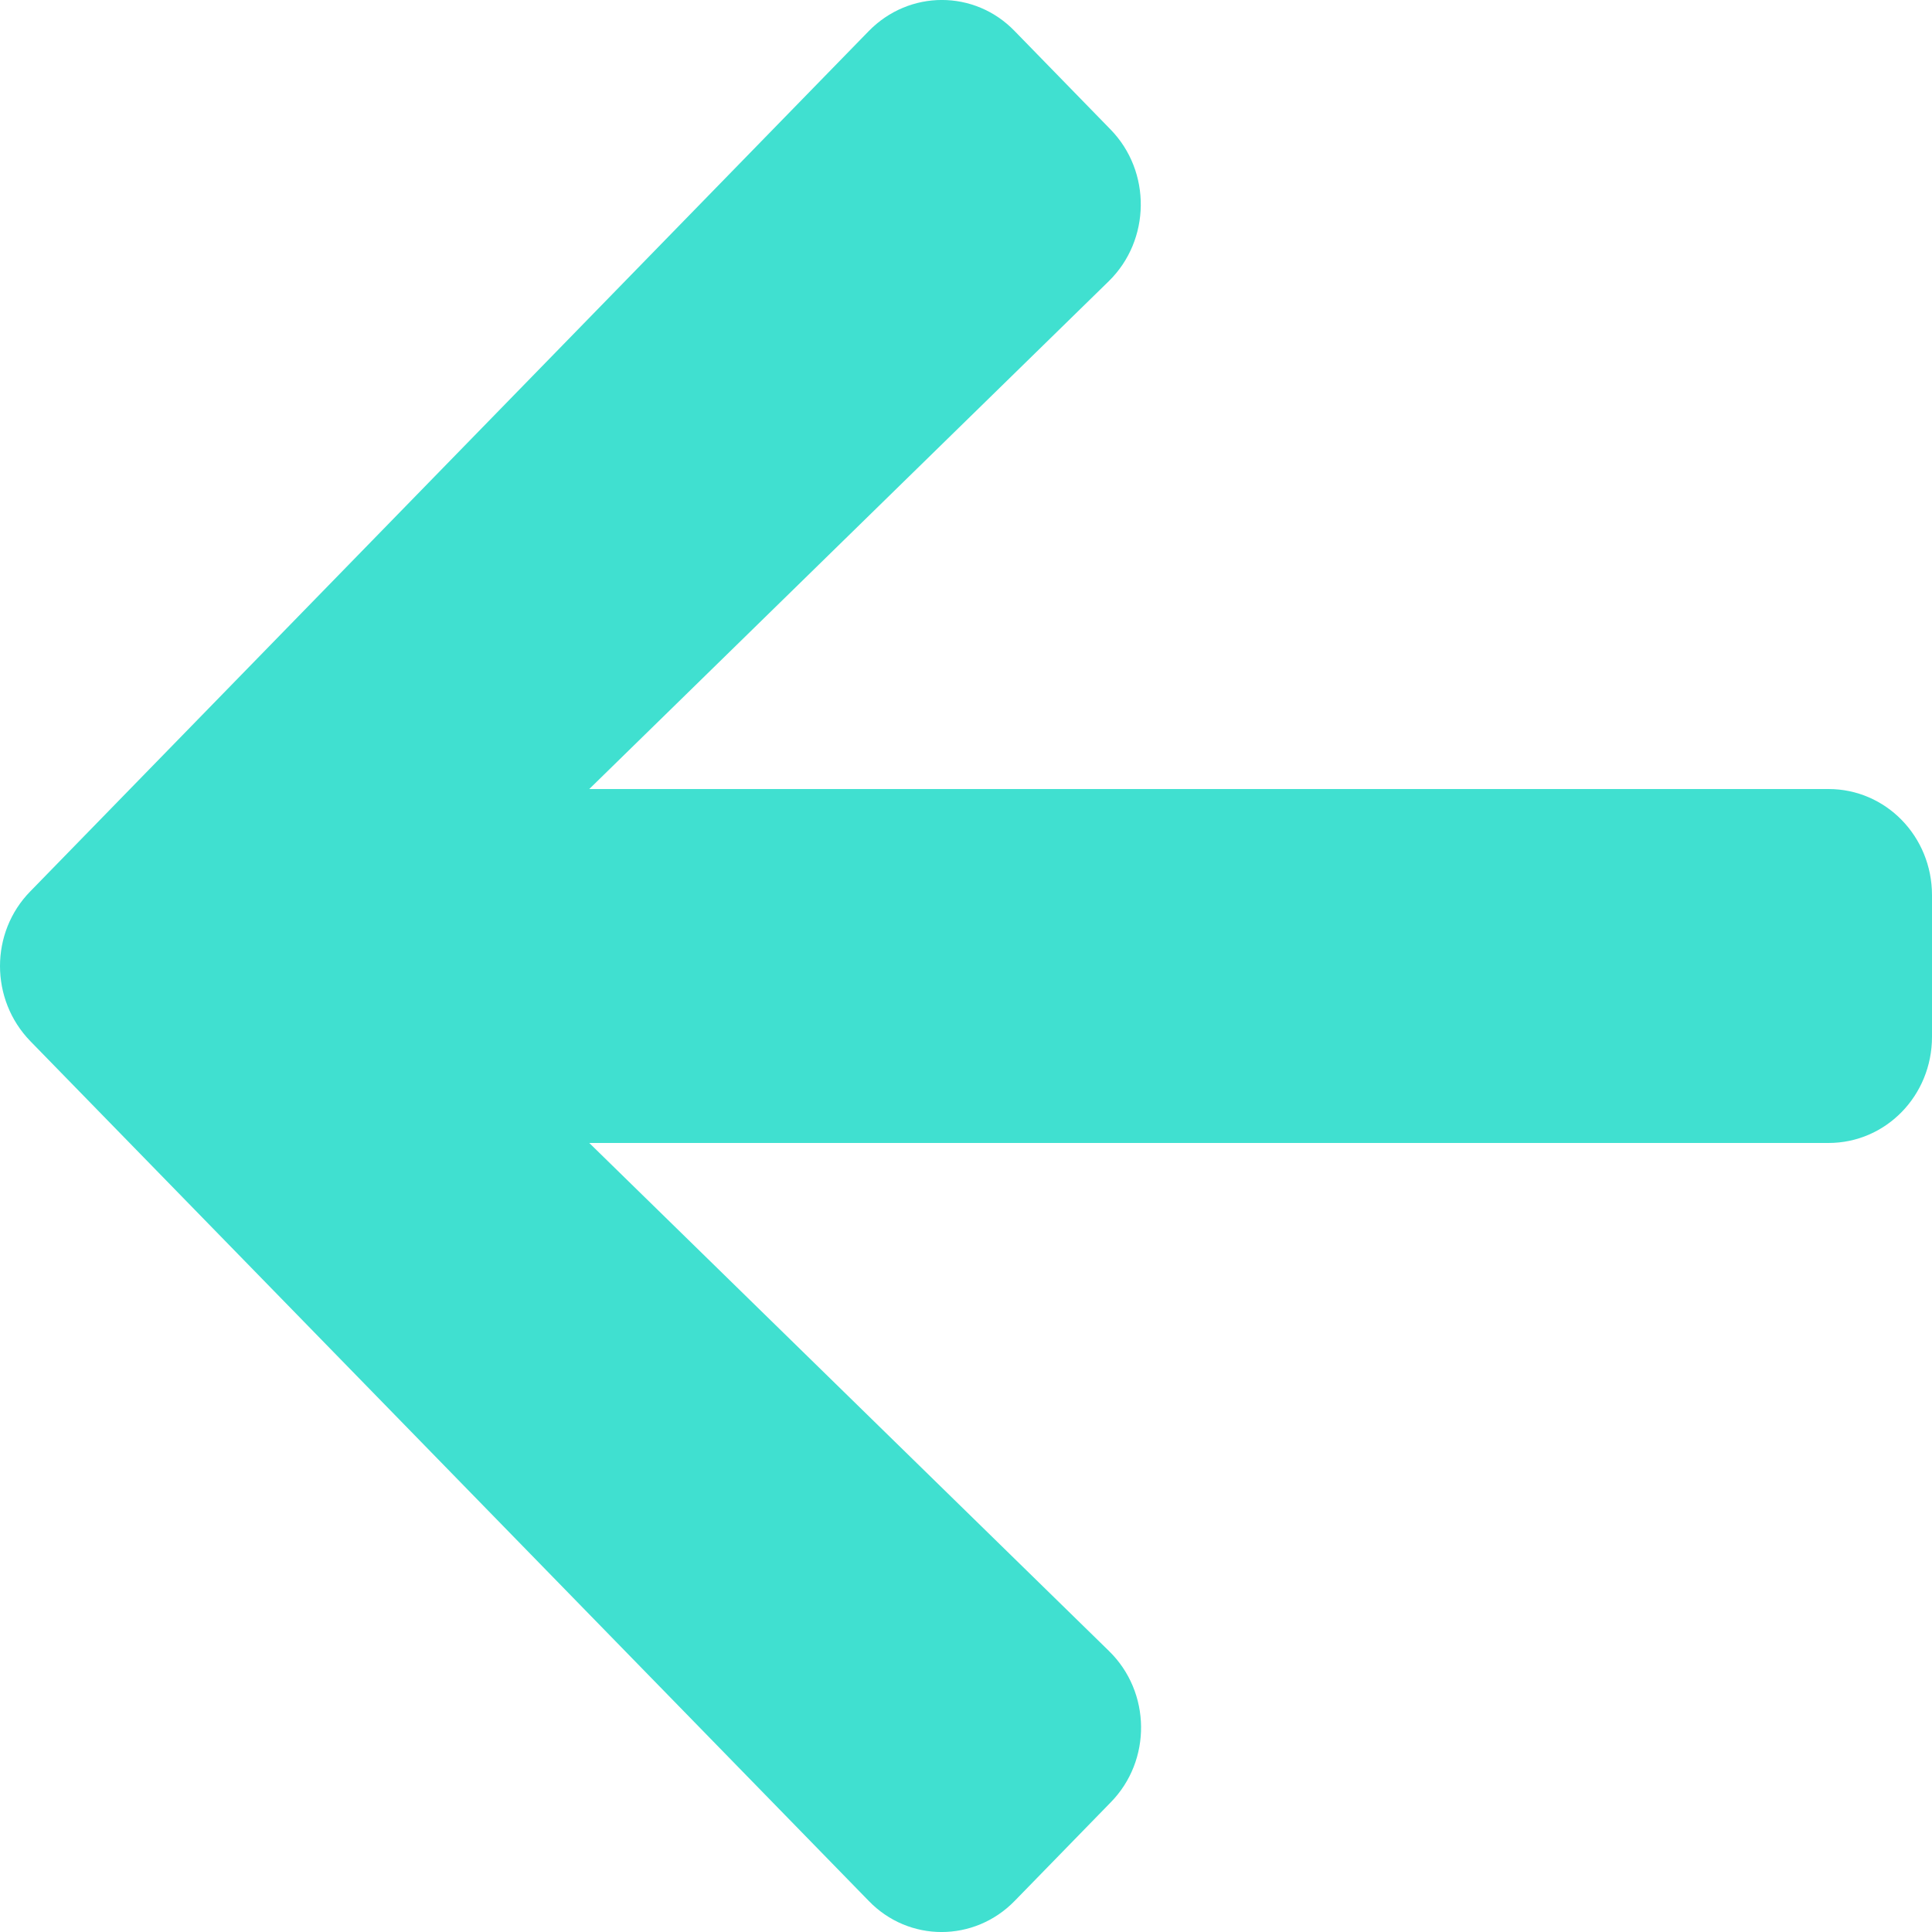
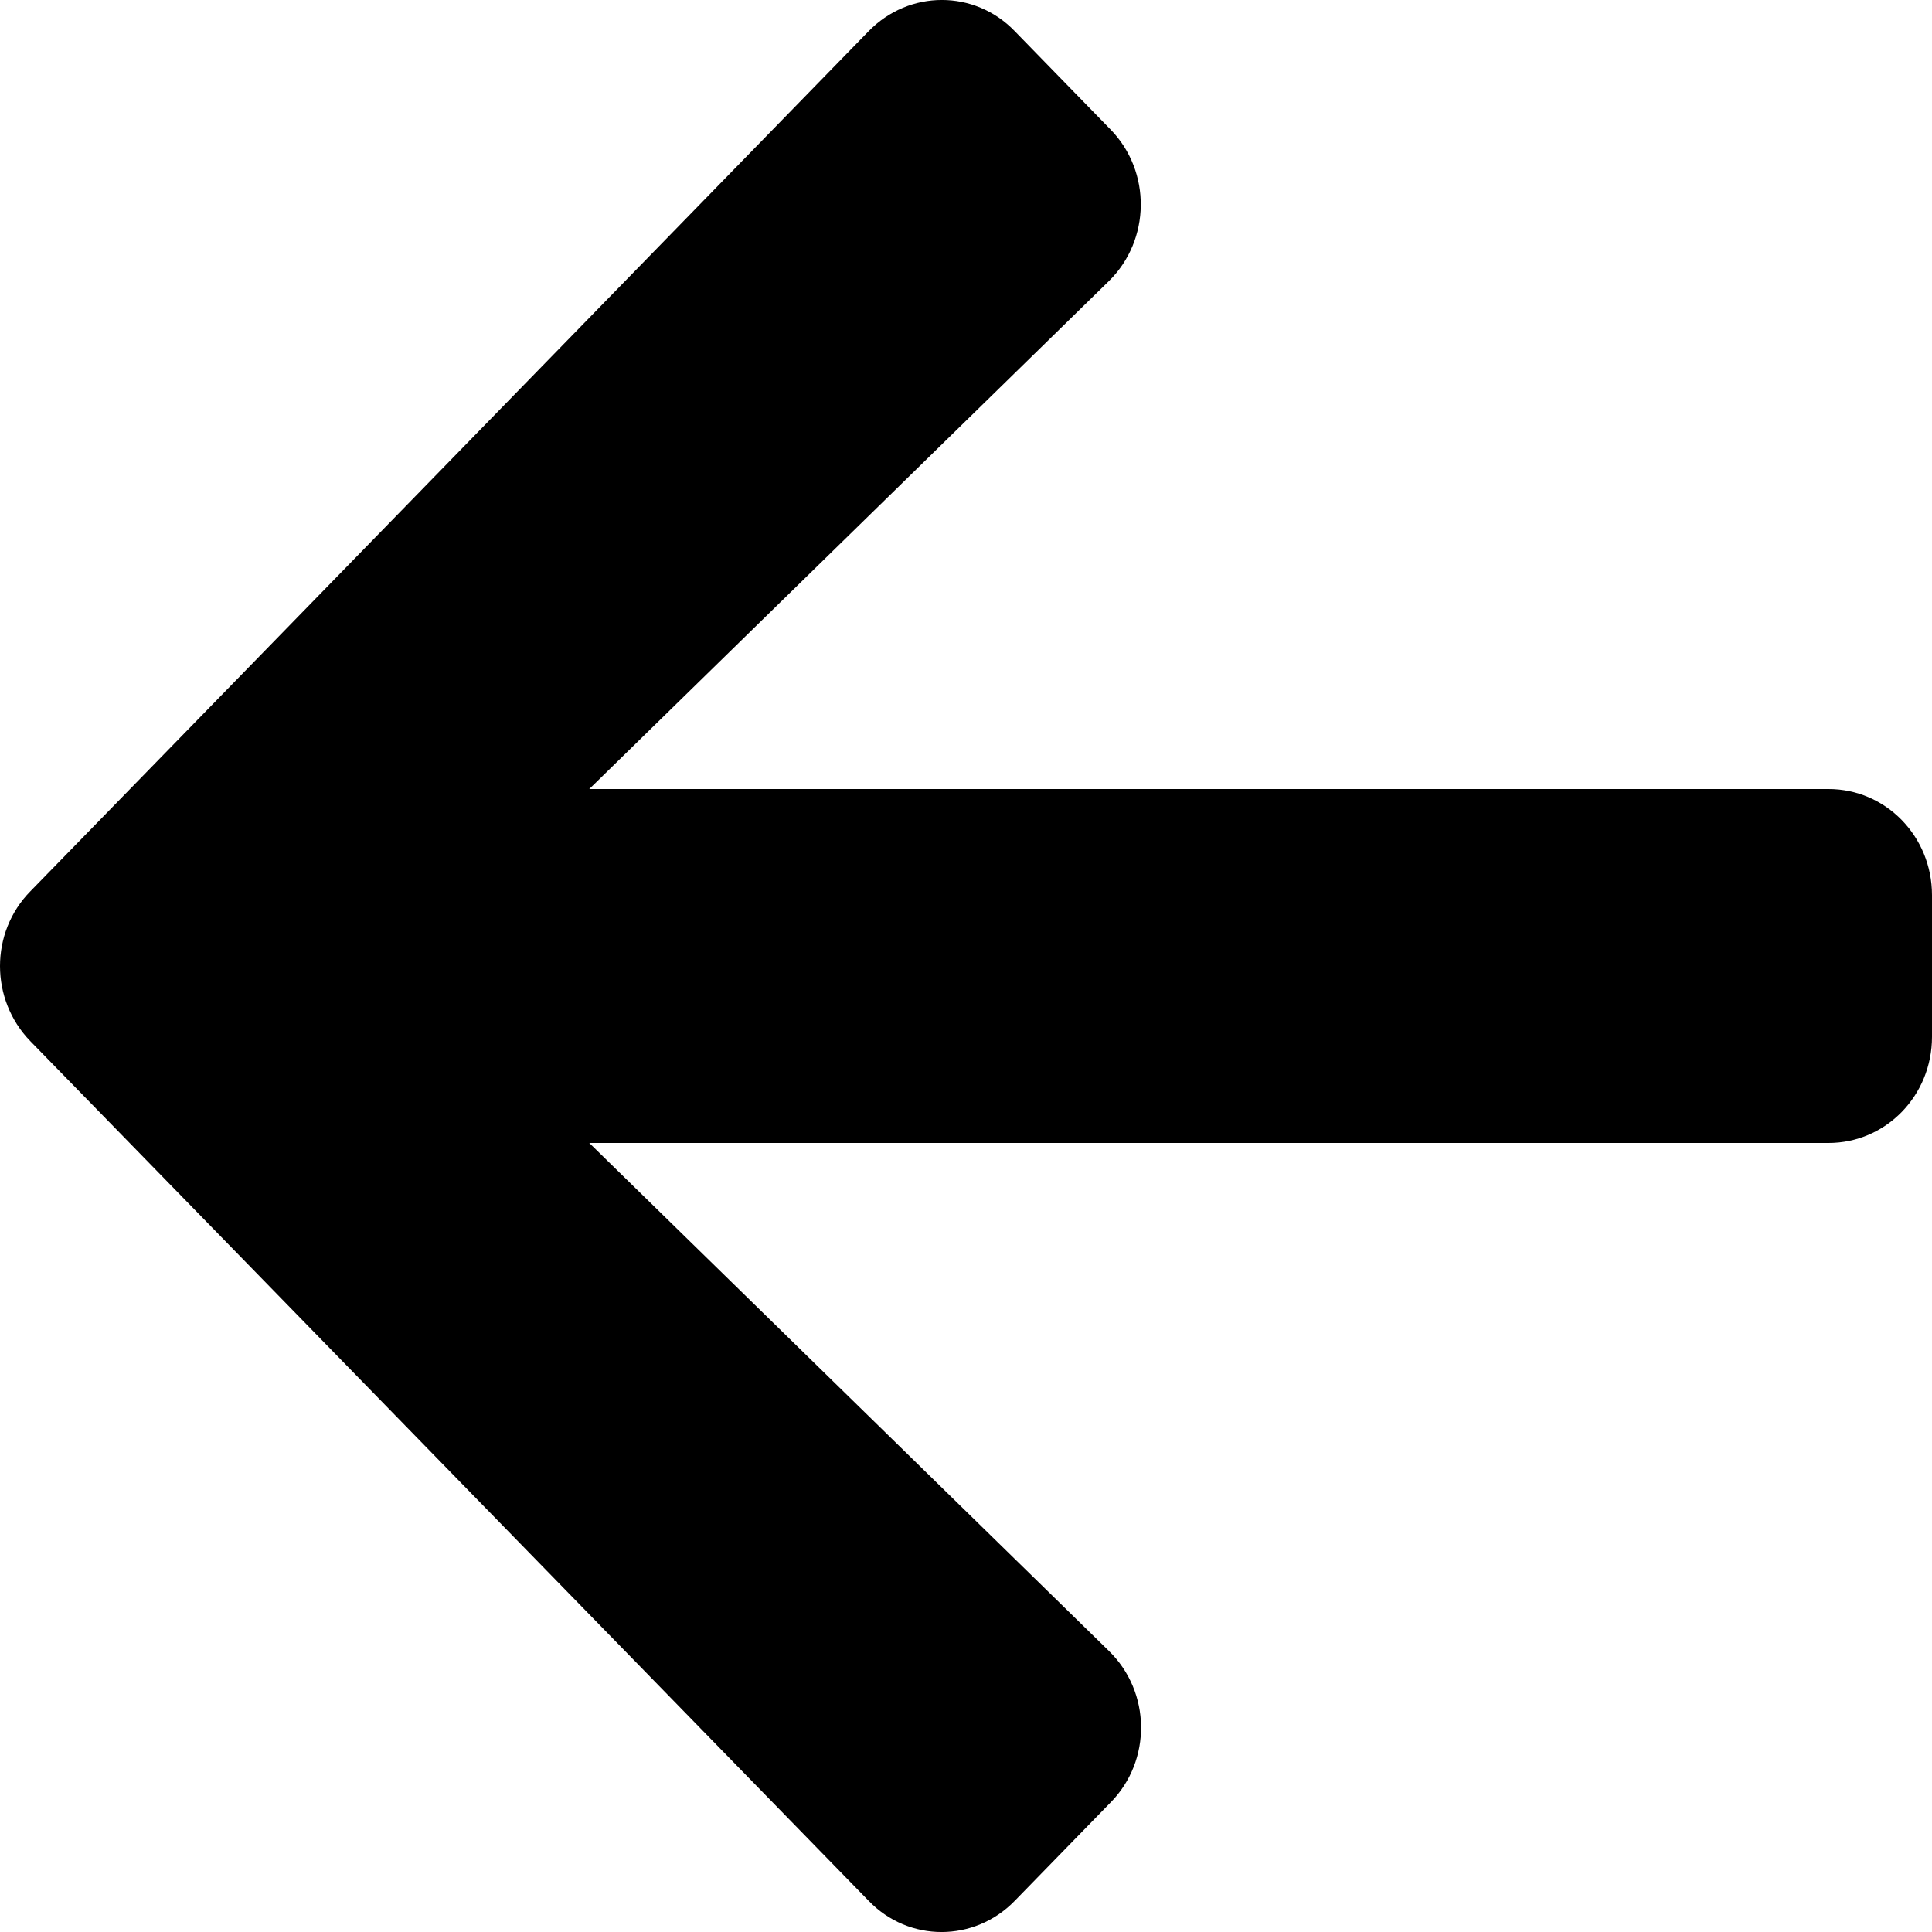
<svg xmlns="http://www.w3.org/2000/svg" width="20" height="20" viewBox="0 0 20 20" fill="none">
-   <path d="M11.496 18.66L10.505 19.677C10.086 20.108 9.407 20.108 8.992 19.677L0.315 10.779C-0.105 10.348 -0.105 9.652 0.315 9.226L8.992 0.323C9.412 -0.108 10.09 -0.108 10.505 0.323L11.496 1.34C11.921 1.775 11.912 2.485 11.479 2.91L6.1 8.168H18.929C19.522 8.168 20 8.658 20 9.267V10.733C20 11.342 19.522 11.832 18.929 11.832H6.1L11.479 17.09C11.916 17.515 11.925 18.225 11.496 18.66Z" fill="#40E0D0" />
+   <path d="M11.496 18.66L10.505 19.677C10.086 20.108 9.407 20.108 8.992 19.677L0.315 10.779C-0.105 10.348 -0.105 9.652 0.315 9.226L8.992 0.323C9.412 -0.108 10.09 -0.108 10.505 0.323L11.496 1.34C11.921 1.775 11.912 2.485 11.479 2.91L6.1 8.168H18.929C19.522 8.168 20 8.658 20 9.267V10.733C20 11.342 19.522 11.832 18.929 11.832H6.1L11.479 17.09C11.916 17.515 11.925 18.225 11.496 18.66Z" fill="currentColor" />
</svg>
